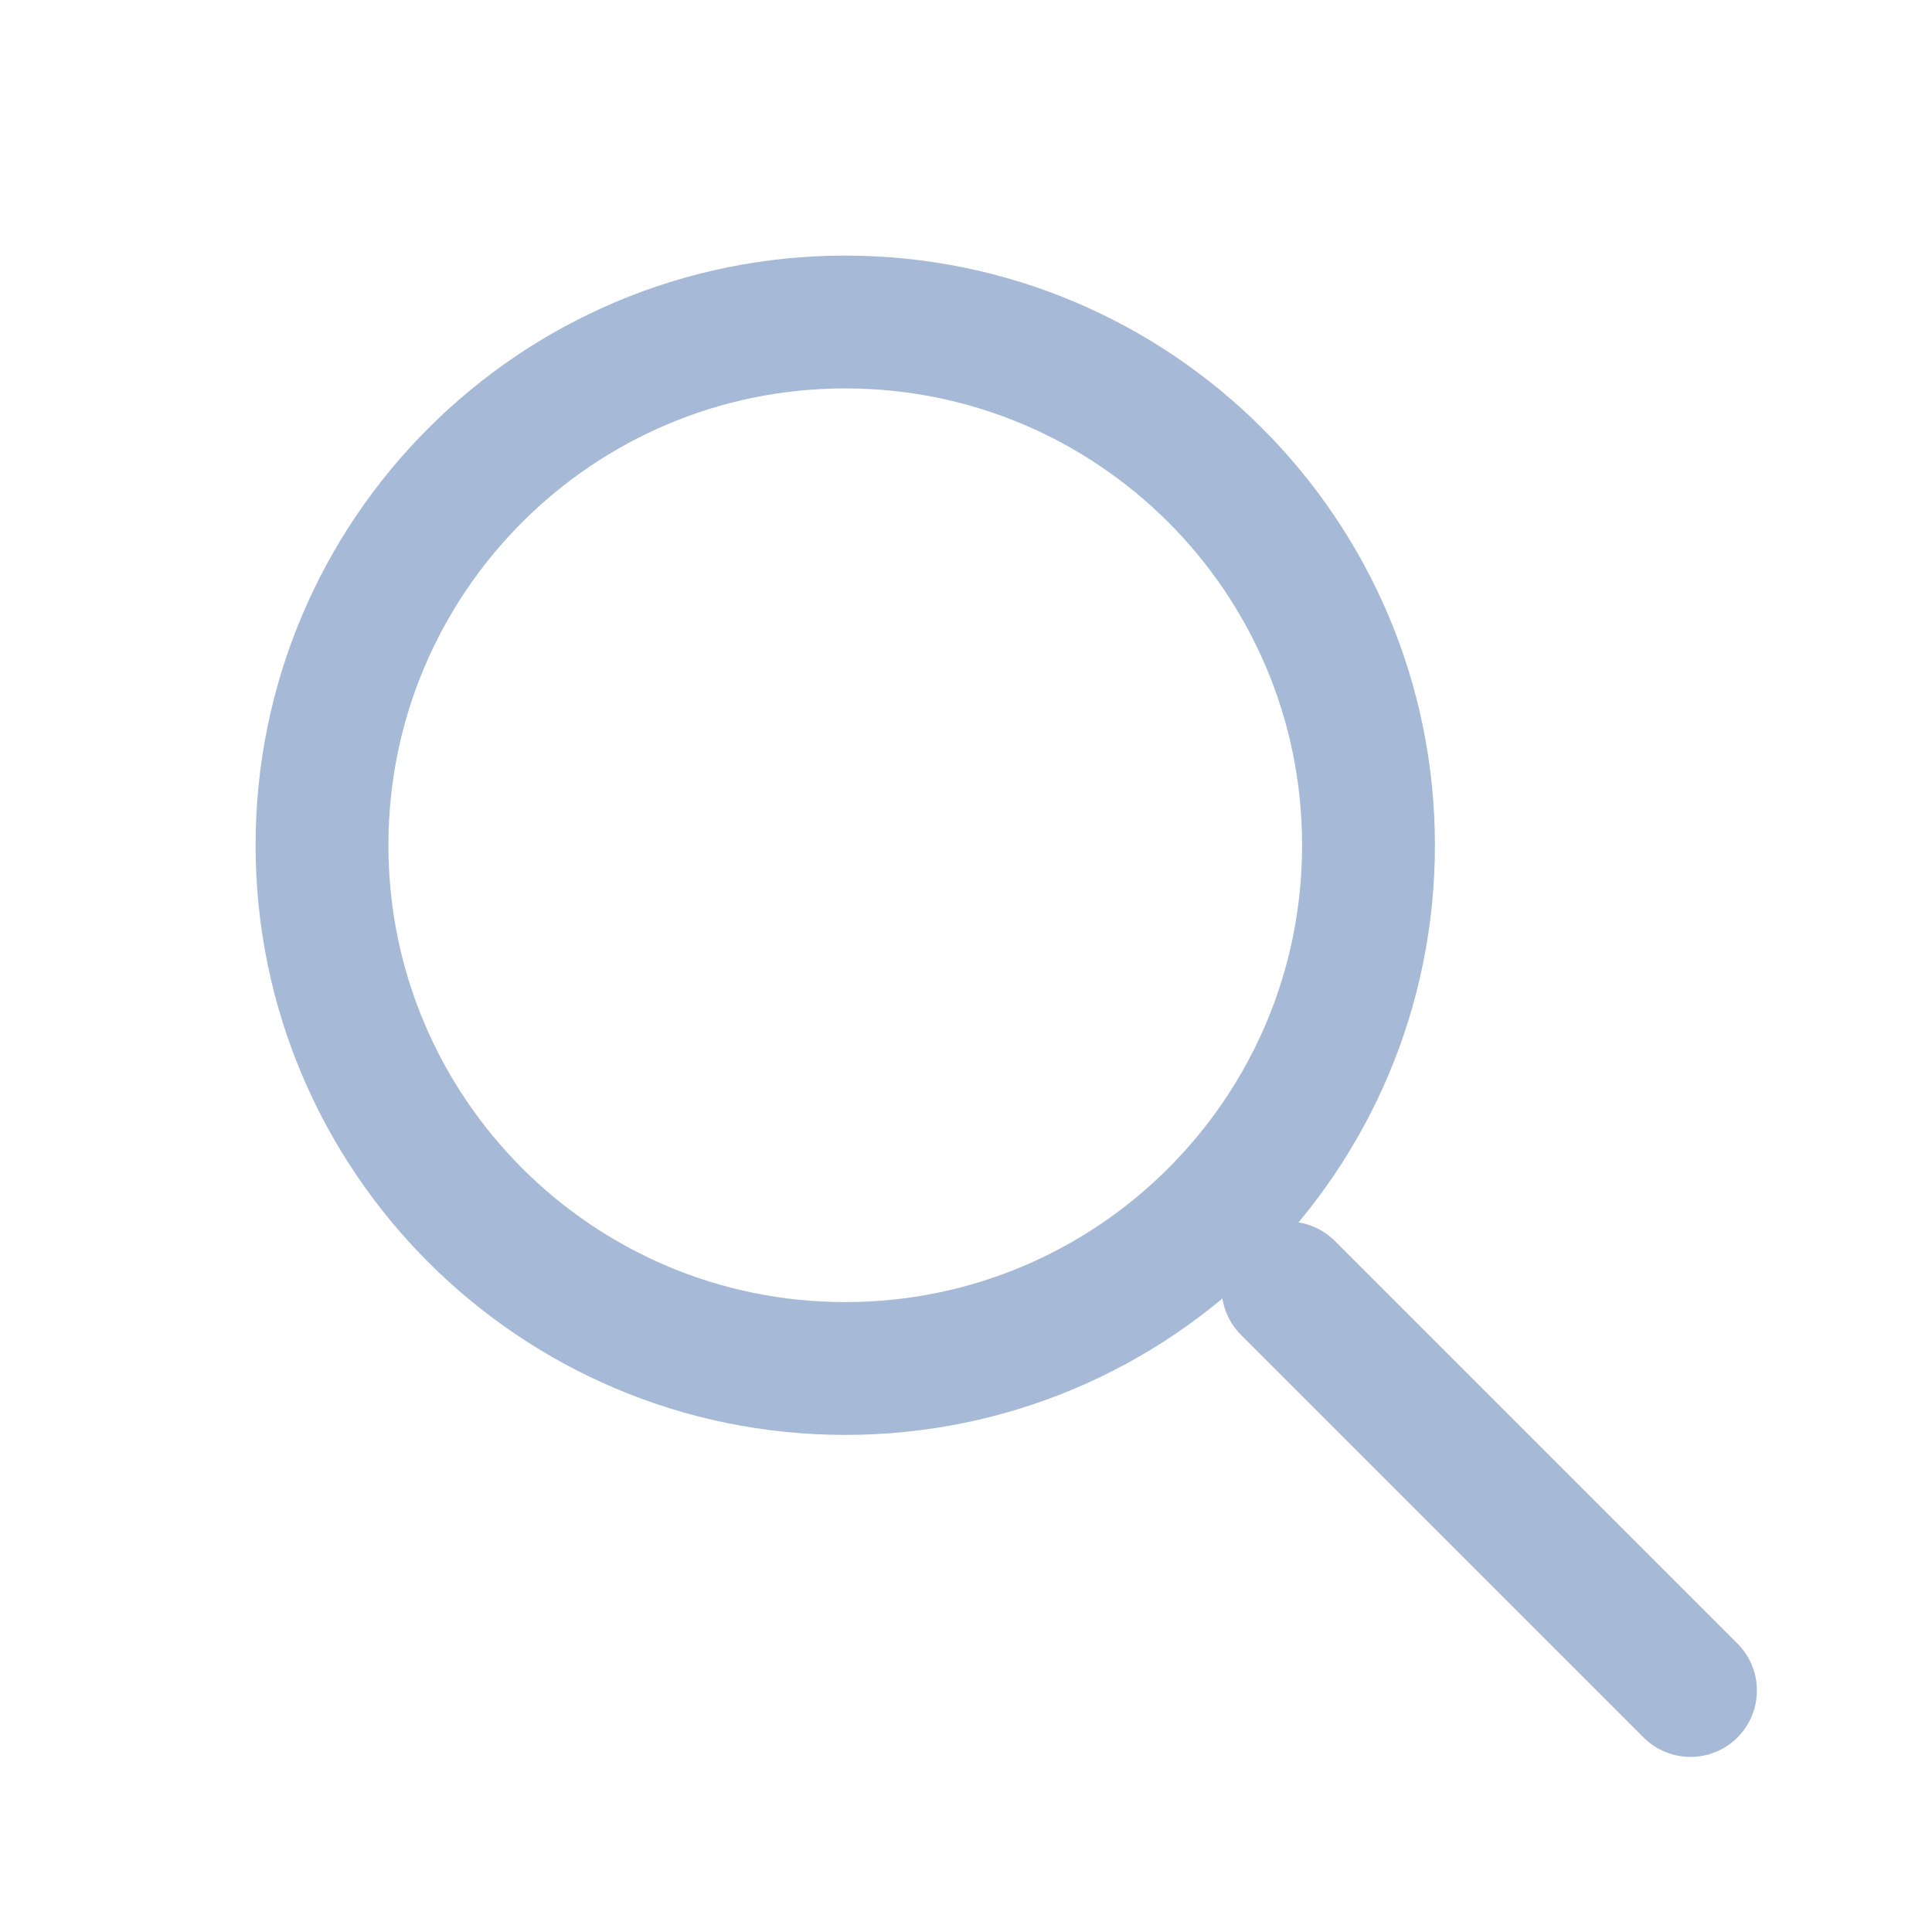
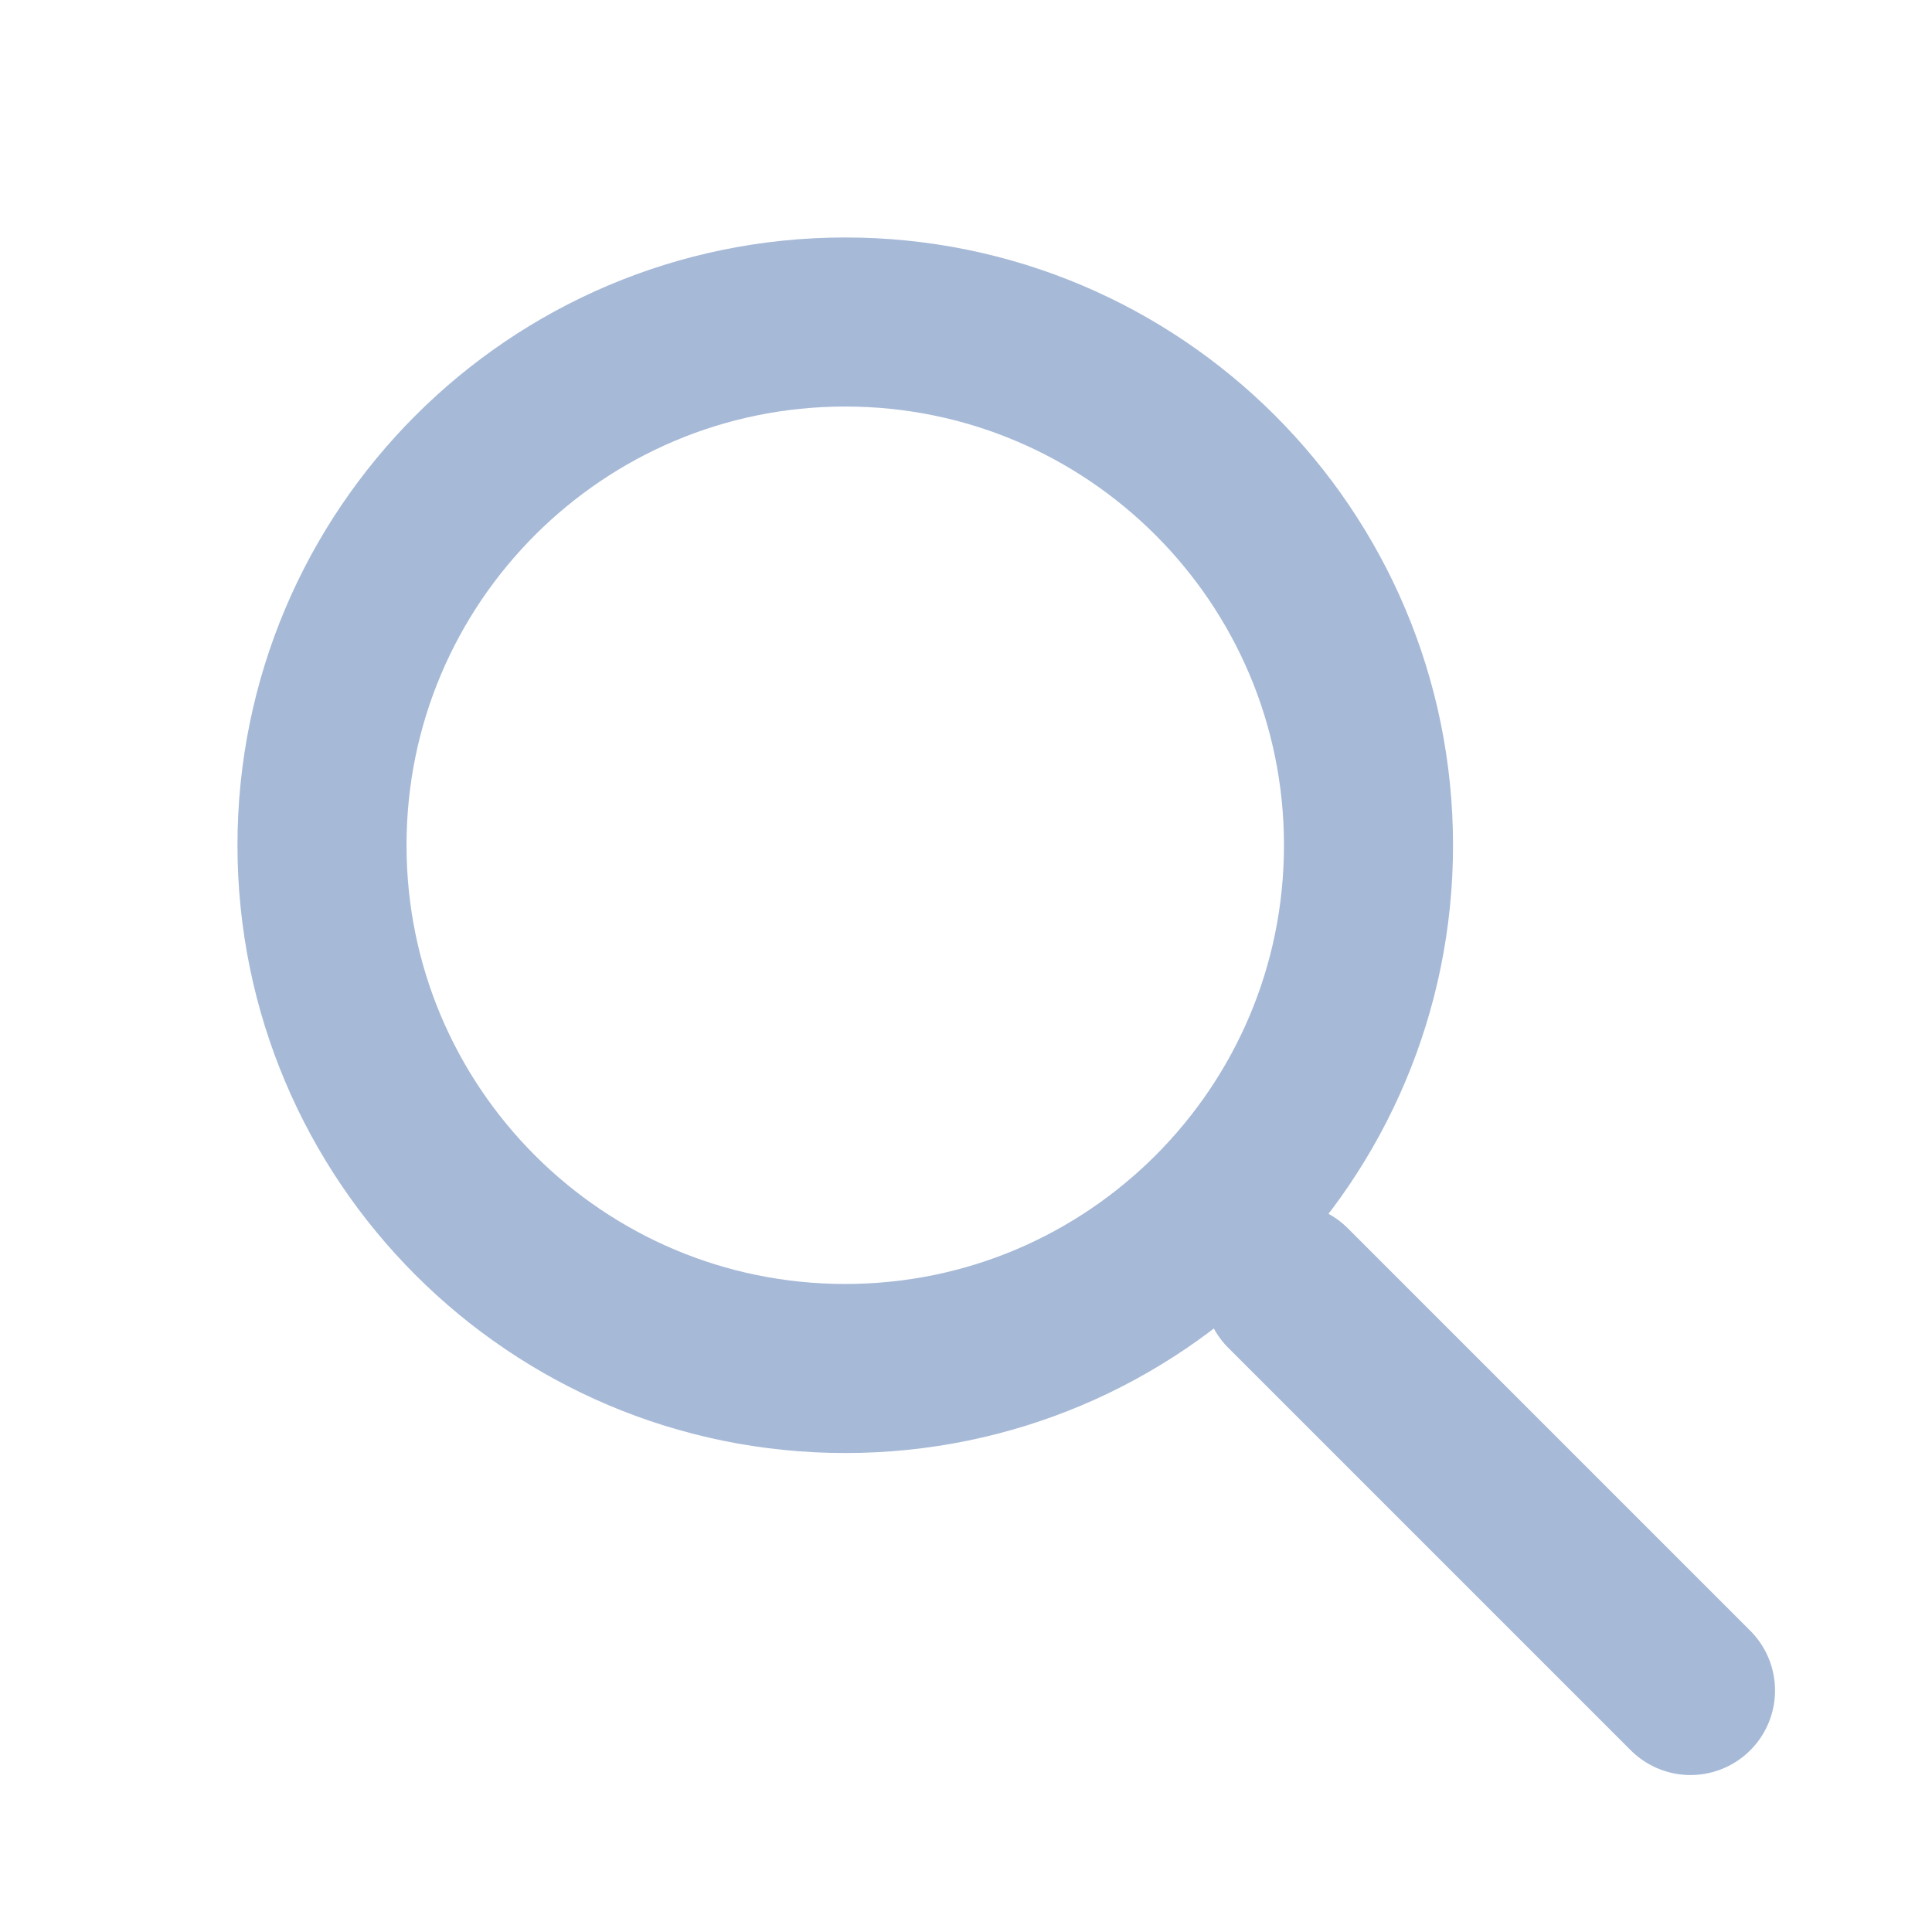
- <svg xmlns="http://www.w3.org/2000/svg" width="24" height="24" viewBox="0 0 24 24" fill="none" stroke="#a6b9d7" stroke-width="1.65" stroke-linecap="round" stroke-linejoin="round">
+ <svg xmlns="http://www.w3.org/2000/svg" width="24" height="24" viewBox="0 0 24 24" fill="none" stroke="#a6b9d7" stroke-width="2.1" stroke-linecap="round" stroke-linejoin="round">
  <circle cx="10.5" cy="10.5" r="6.5" />
  <path d="m16 16 5 5" />
</svg>
